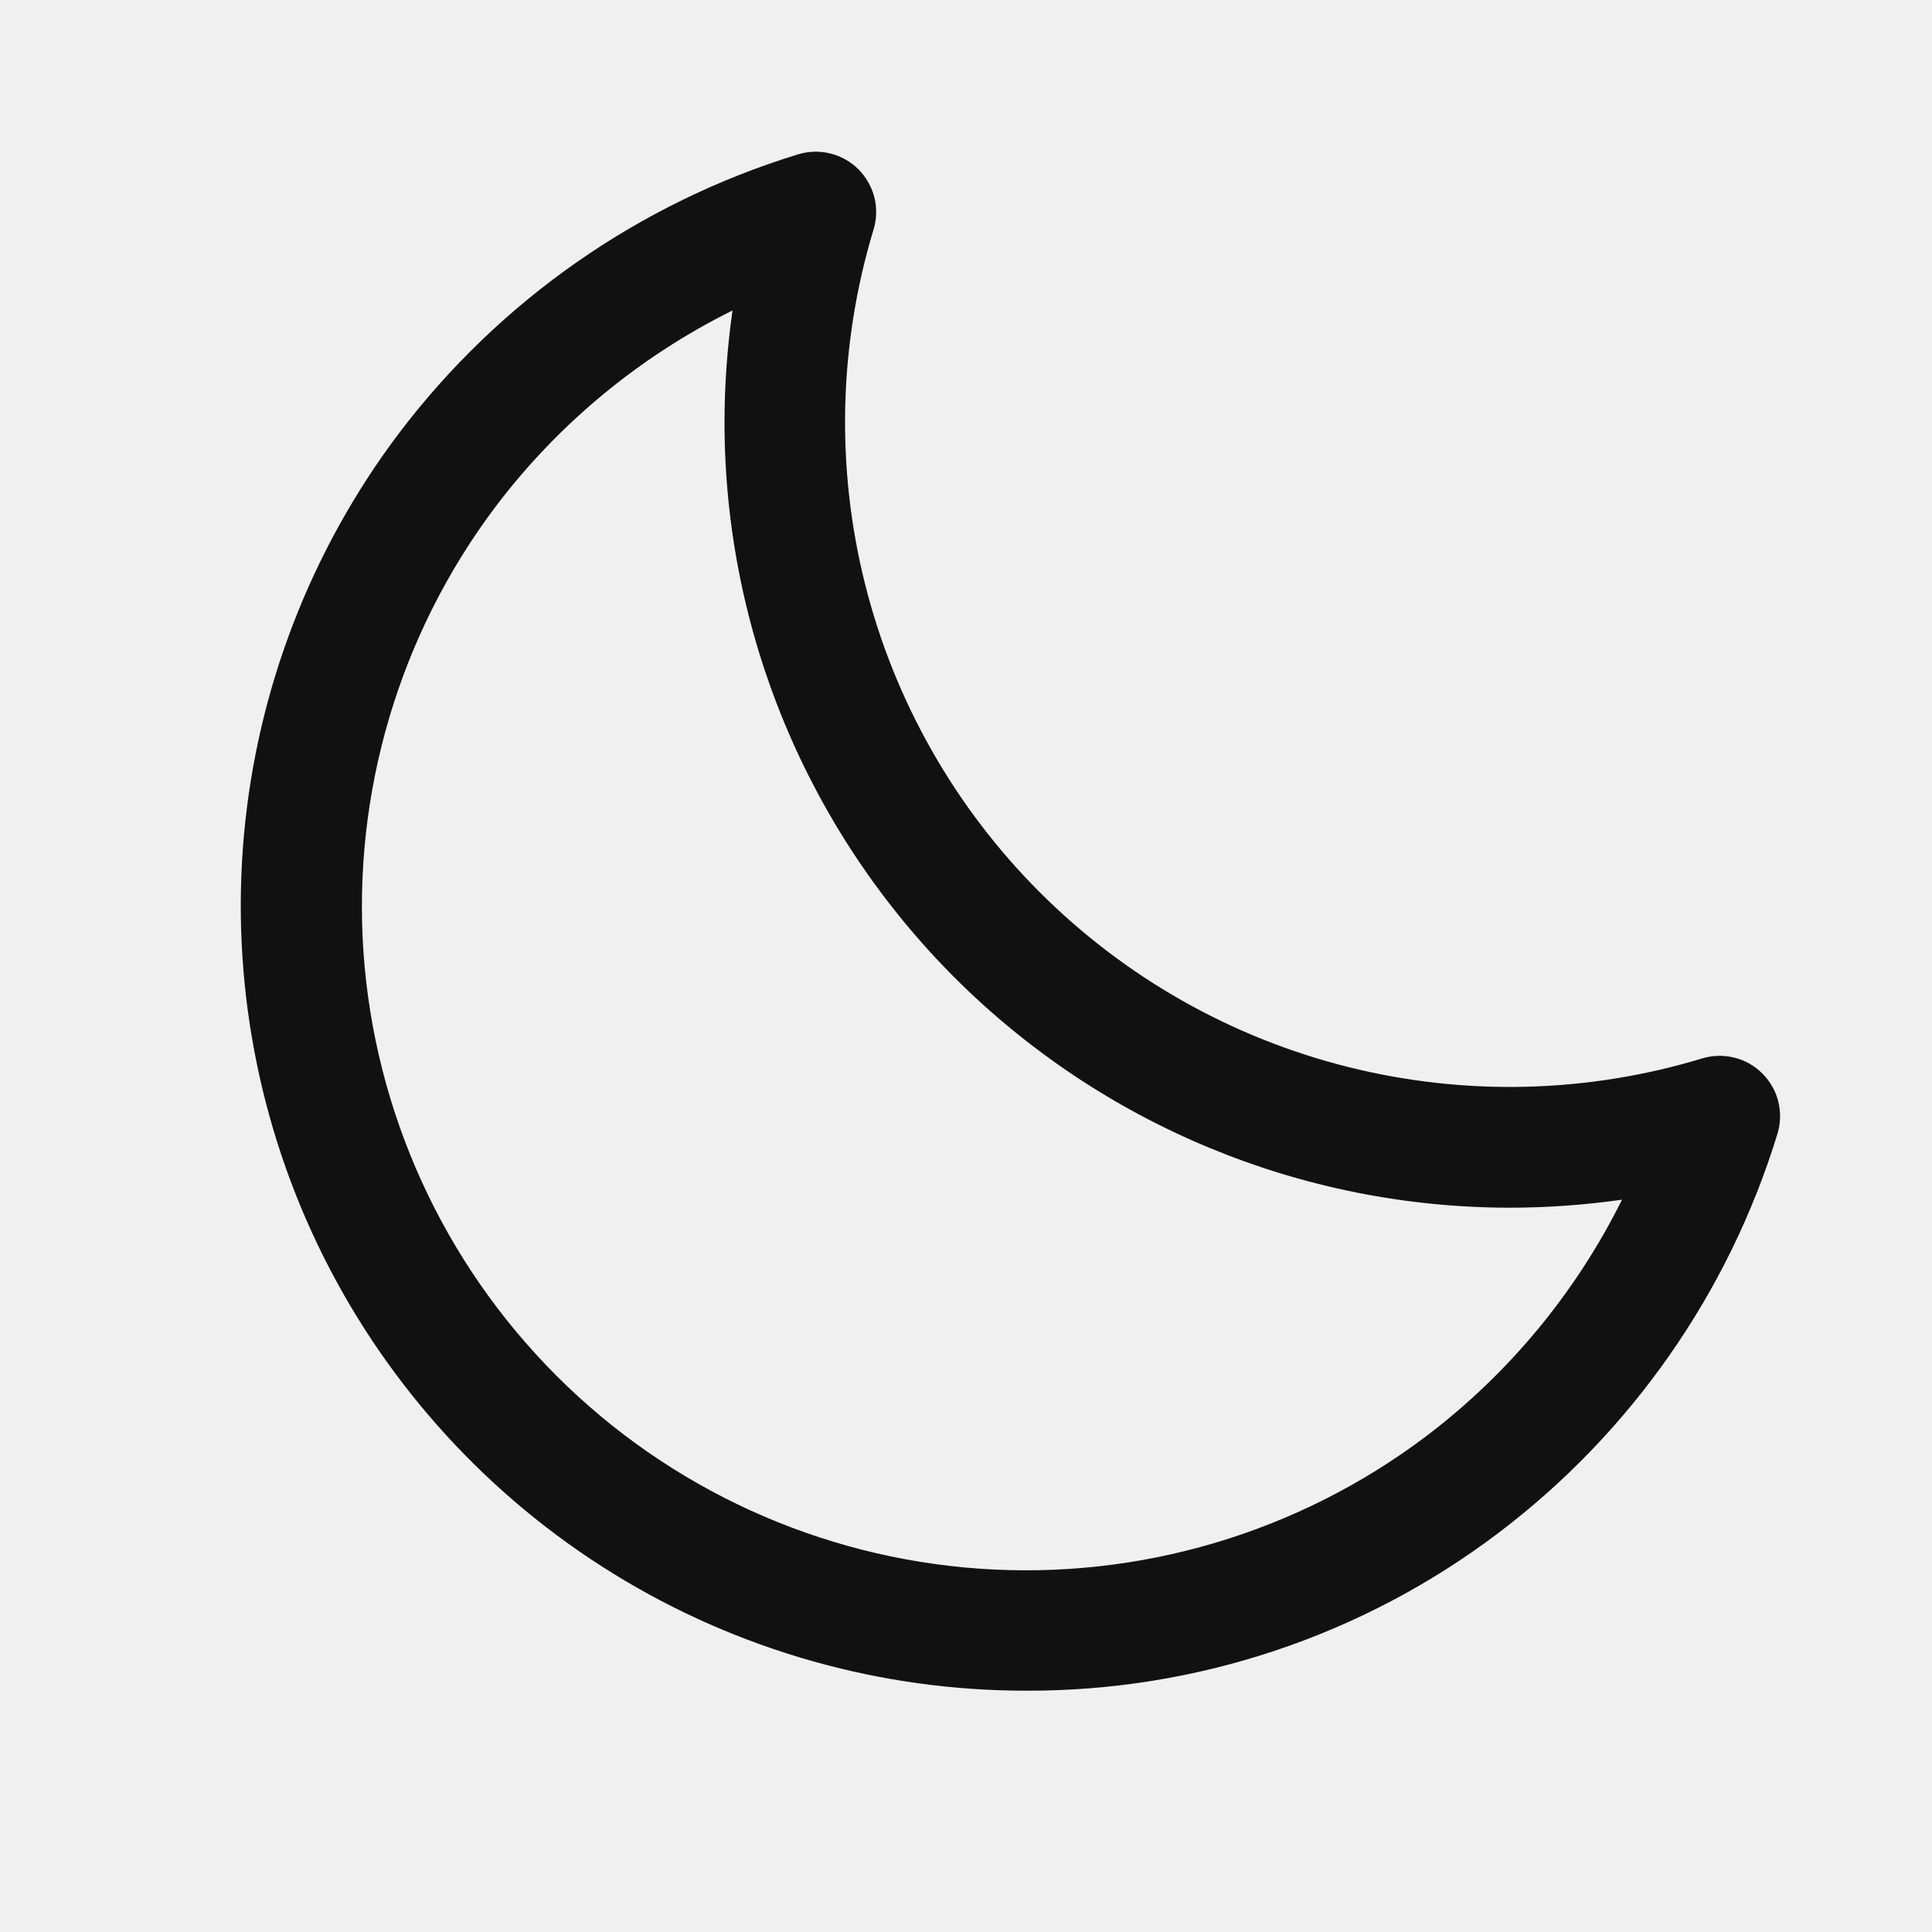
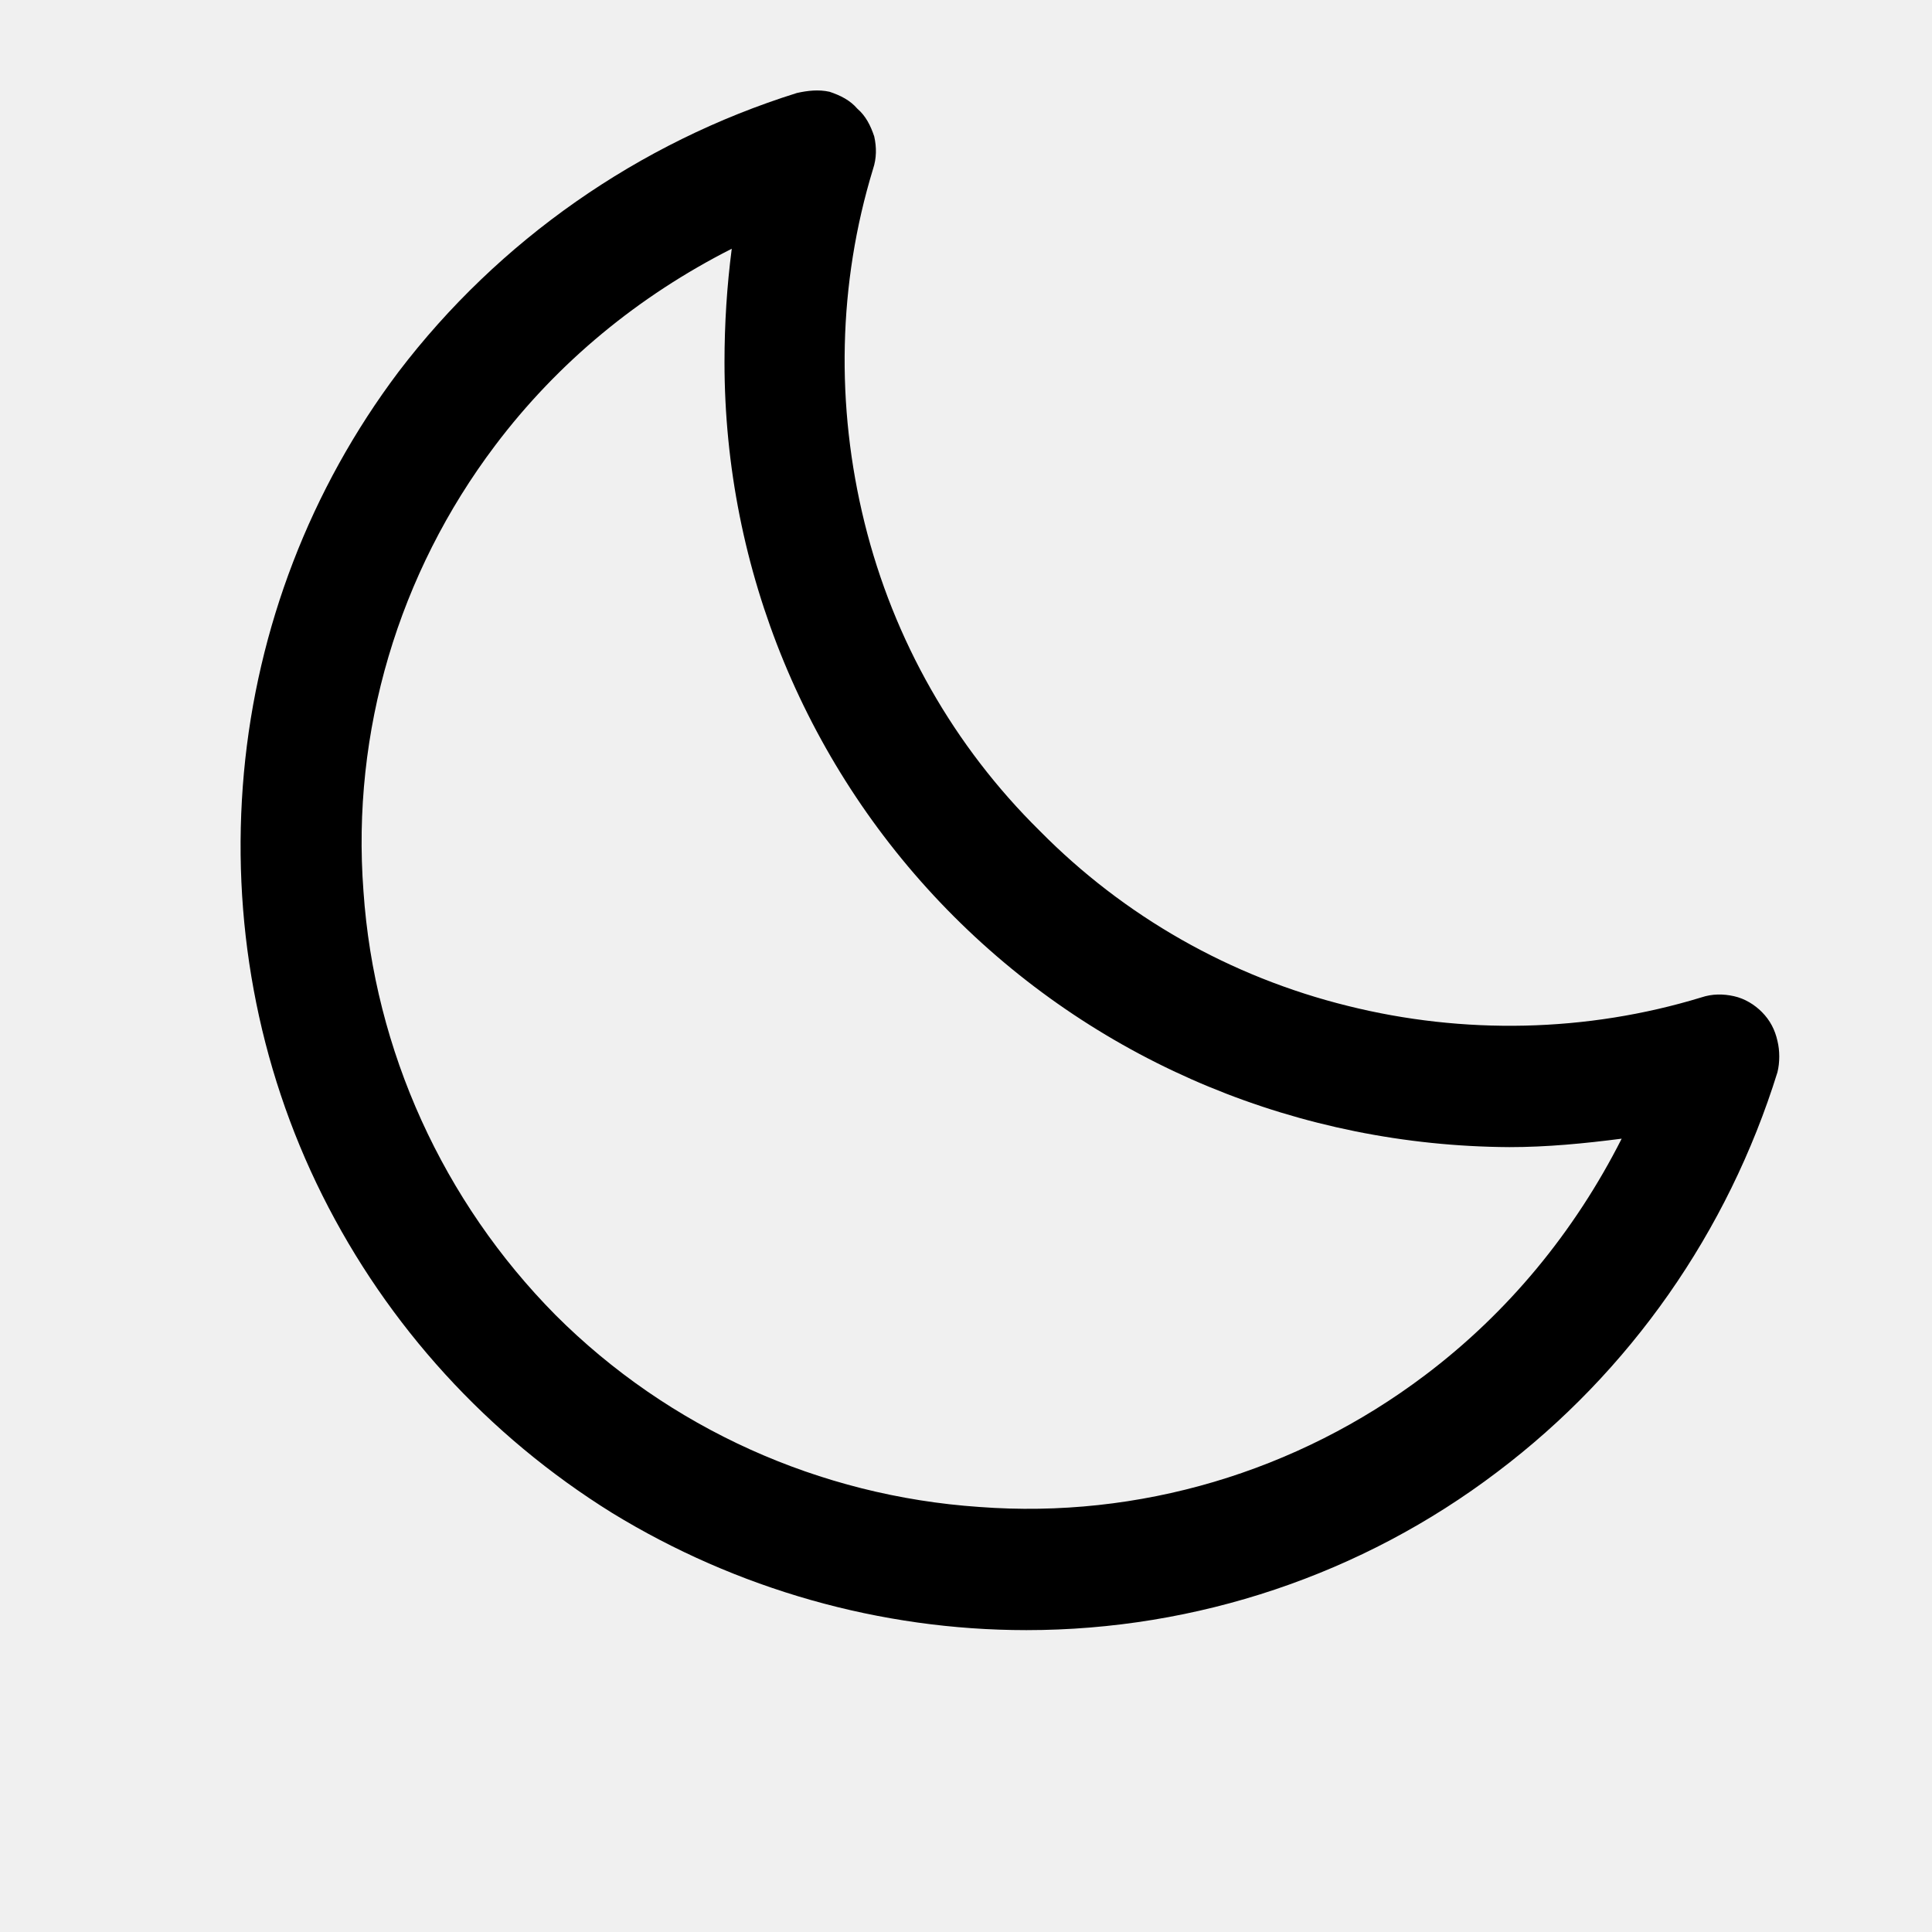
- <svg xmlns="http://www.w3.org/2000/svg" width="20" height="20" viewBox="0 0 20 20" fill="none">
-   <path d="M18.245 11.114C18.165 11.033 18.065 10.976 17.955 10.949C17.845 10.921 17.729 10.924 17.62 10.957C16.429 11.318 15.162 11.348 13.954 11.045C12.746 10.742 11.644 10.117 10.763 9.236C9.883 8.356 9.258 7.253 8.955 6.046C8.652 4.838 8.682 3.571 9.042 2.379C9.076 2.271 9.079 2.155 9.052 2.045C9.024 1.934 8.967 1.834 8.887 1.753C8.807 1.673 8.706 1.616 8.596 1.589C8.485 1.561 8.37 1.565 8.261 1.598C6.613 2.103 5.167 3.114 4.127 4.489C3.218 5.696 2.664 7.132 2.526 8.637C2.389 10.141 2.673 11.655 3.348 13.007C4.023 14.358 5.062 15.495 6.347 16.289C7.633 17.083 9.114 17.503 10.625 17.502C12.388 17.507 14.104 16.934 15.509 15.871C16.884 14.831 17.895 13.385 18.4 11.737C18.433 11.629 18.436 11.514 18.409 11.404C18.382 11.294 18.325 11.194 18.245 11.114ZM14.758 14.872C13.434 15.869 11.795 16.355 10.141 16.239C8.488 16.123 6.932 15.414 5.761 14.242C4.589 13.07 3.879 11.515 3.763 9.861C3.648 8.208 4.133 6.569 5.13 5.245C5.779 4.387 6.619 3.692 7.583 3.214C7.528 3.599 7.5 3.988 7.5 4.377C7.502 6.531 8.359 8.596 9.882 10.12C11.406 11.643 13.471 12.5 15.625 12.502C16.015 12.502 16.405 12.474 16.791 12.419C16.312 13.383 15.616 14.223 14.758 14.872Z" fill="#111112" />
+ <svg xmlns="http://www.w3.org/2000/svg" width="16" height="16" viewBox="0 0 16 16" fill="none">
+   <defs>
+     <clipPath id="clip297_12640">
+       <rect id="ph:moon" width="16" height="16" transform="translate(0 -0.5)" fill="white" fill-opacity="0" />
+     </clipPath>
+   </defs>
+   <rect id="ph:moon" width="16" height="16" transform="translate(0 -0.5)" fill="#FFFFFF" fill-opacity="0" />
+   <g clip-path="url(#clip297_12640)">
+     <path id="Vector" d="M14.59 8.38C14.53 8.32 14.45 8.27 14.36 8.25C14.27 8.23 14.18 8.23 14.09 8.26C13.14 8.55 12.12 8.57 11.16 8.33C10.19 8.09 9.31 7.59 8.61 6.88C7.9 6.18 7.4 5.3 7.16 4.33C6.92 3.36 6.94 2.35 7.23 1.4C7.26 1.31 7.26 1.22 7.24 1.13C7.21 1.04 7.17 0.96 7.1 0.9C7.04 0.83 6.96 0.79 6.87 0.76C6.78 0.74 6.69 0.75 6.6 0.77C5.29 1.18 4.13 1.99 3.3 3.08C2.57 4.05 2.13 5.2 2.02 6.4C1.91 7.61 2.13 8.82 2.67 9.9C3.21 10.98 4.04 11.89 5.07 12.53C6.1 13.16 7.29 13.5 8.5 13.5C9.91 13.5 11.28 13.04 12.4 12.19C13.5 11.36 14.31 10.2 14.72 8.88C14.74 8.8 14.74 8.7 14.72 8.62C14.7 8.53 14.66 8.45 14.59 8.38ZM11.8 11.39C10.74 12.19 9.43 12.58 8.11 12.48C6.79 12.39 5.54 11.83 4.6 10.89C3.67 9.95 3.1 8.7 3.01 7.38C2.91 6.06 3.3 4.75 4.1 3.69C4.62 3 5.29 2.45 6.06 2.06C6.02 2.37 6 2.68 6 3C6 4.72 6.68 6.37 7.9 7.59C9.12 8.81 10.77 9.49 12.5 9.5C12.81 9.5 13.12 9.47 13.43 9.43C13.04 10.2 12.49 10.87 11.8 11.39Z" fill="#000000" fill-opacity="1" fill-rule="nonzero" />
+   </g>
</svg>
